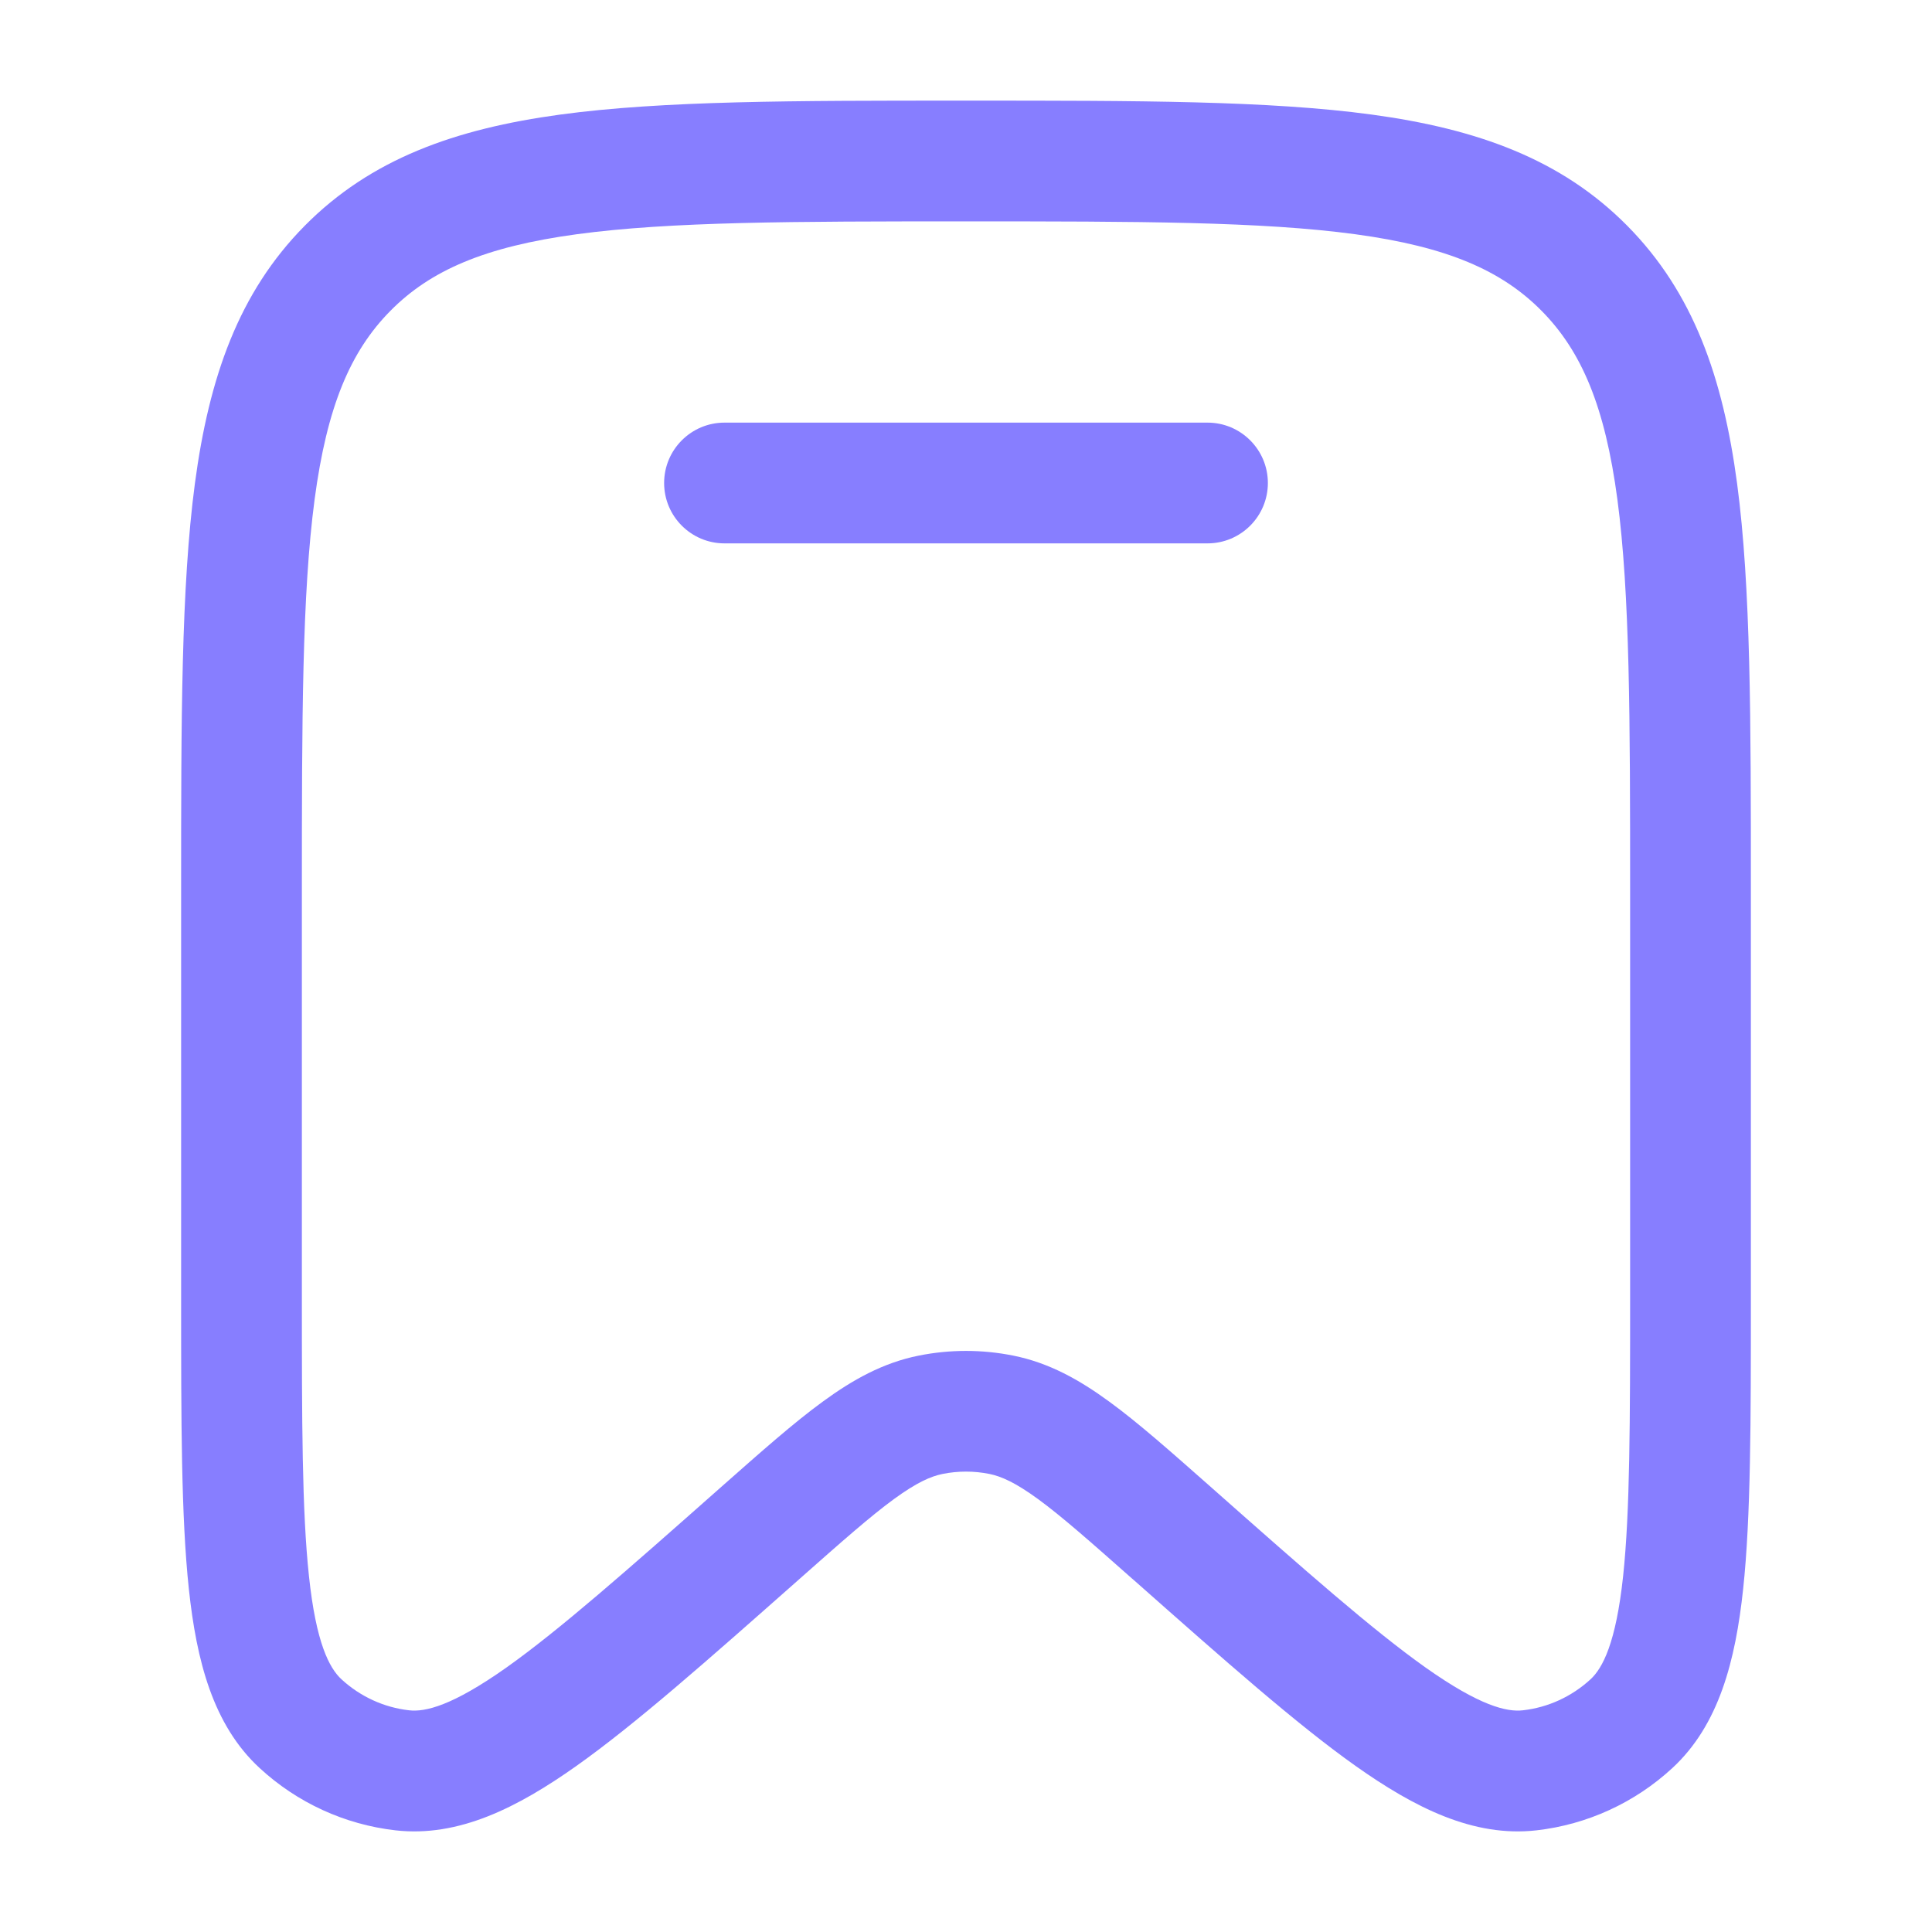
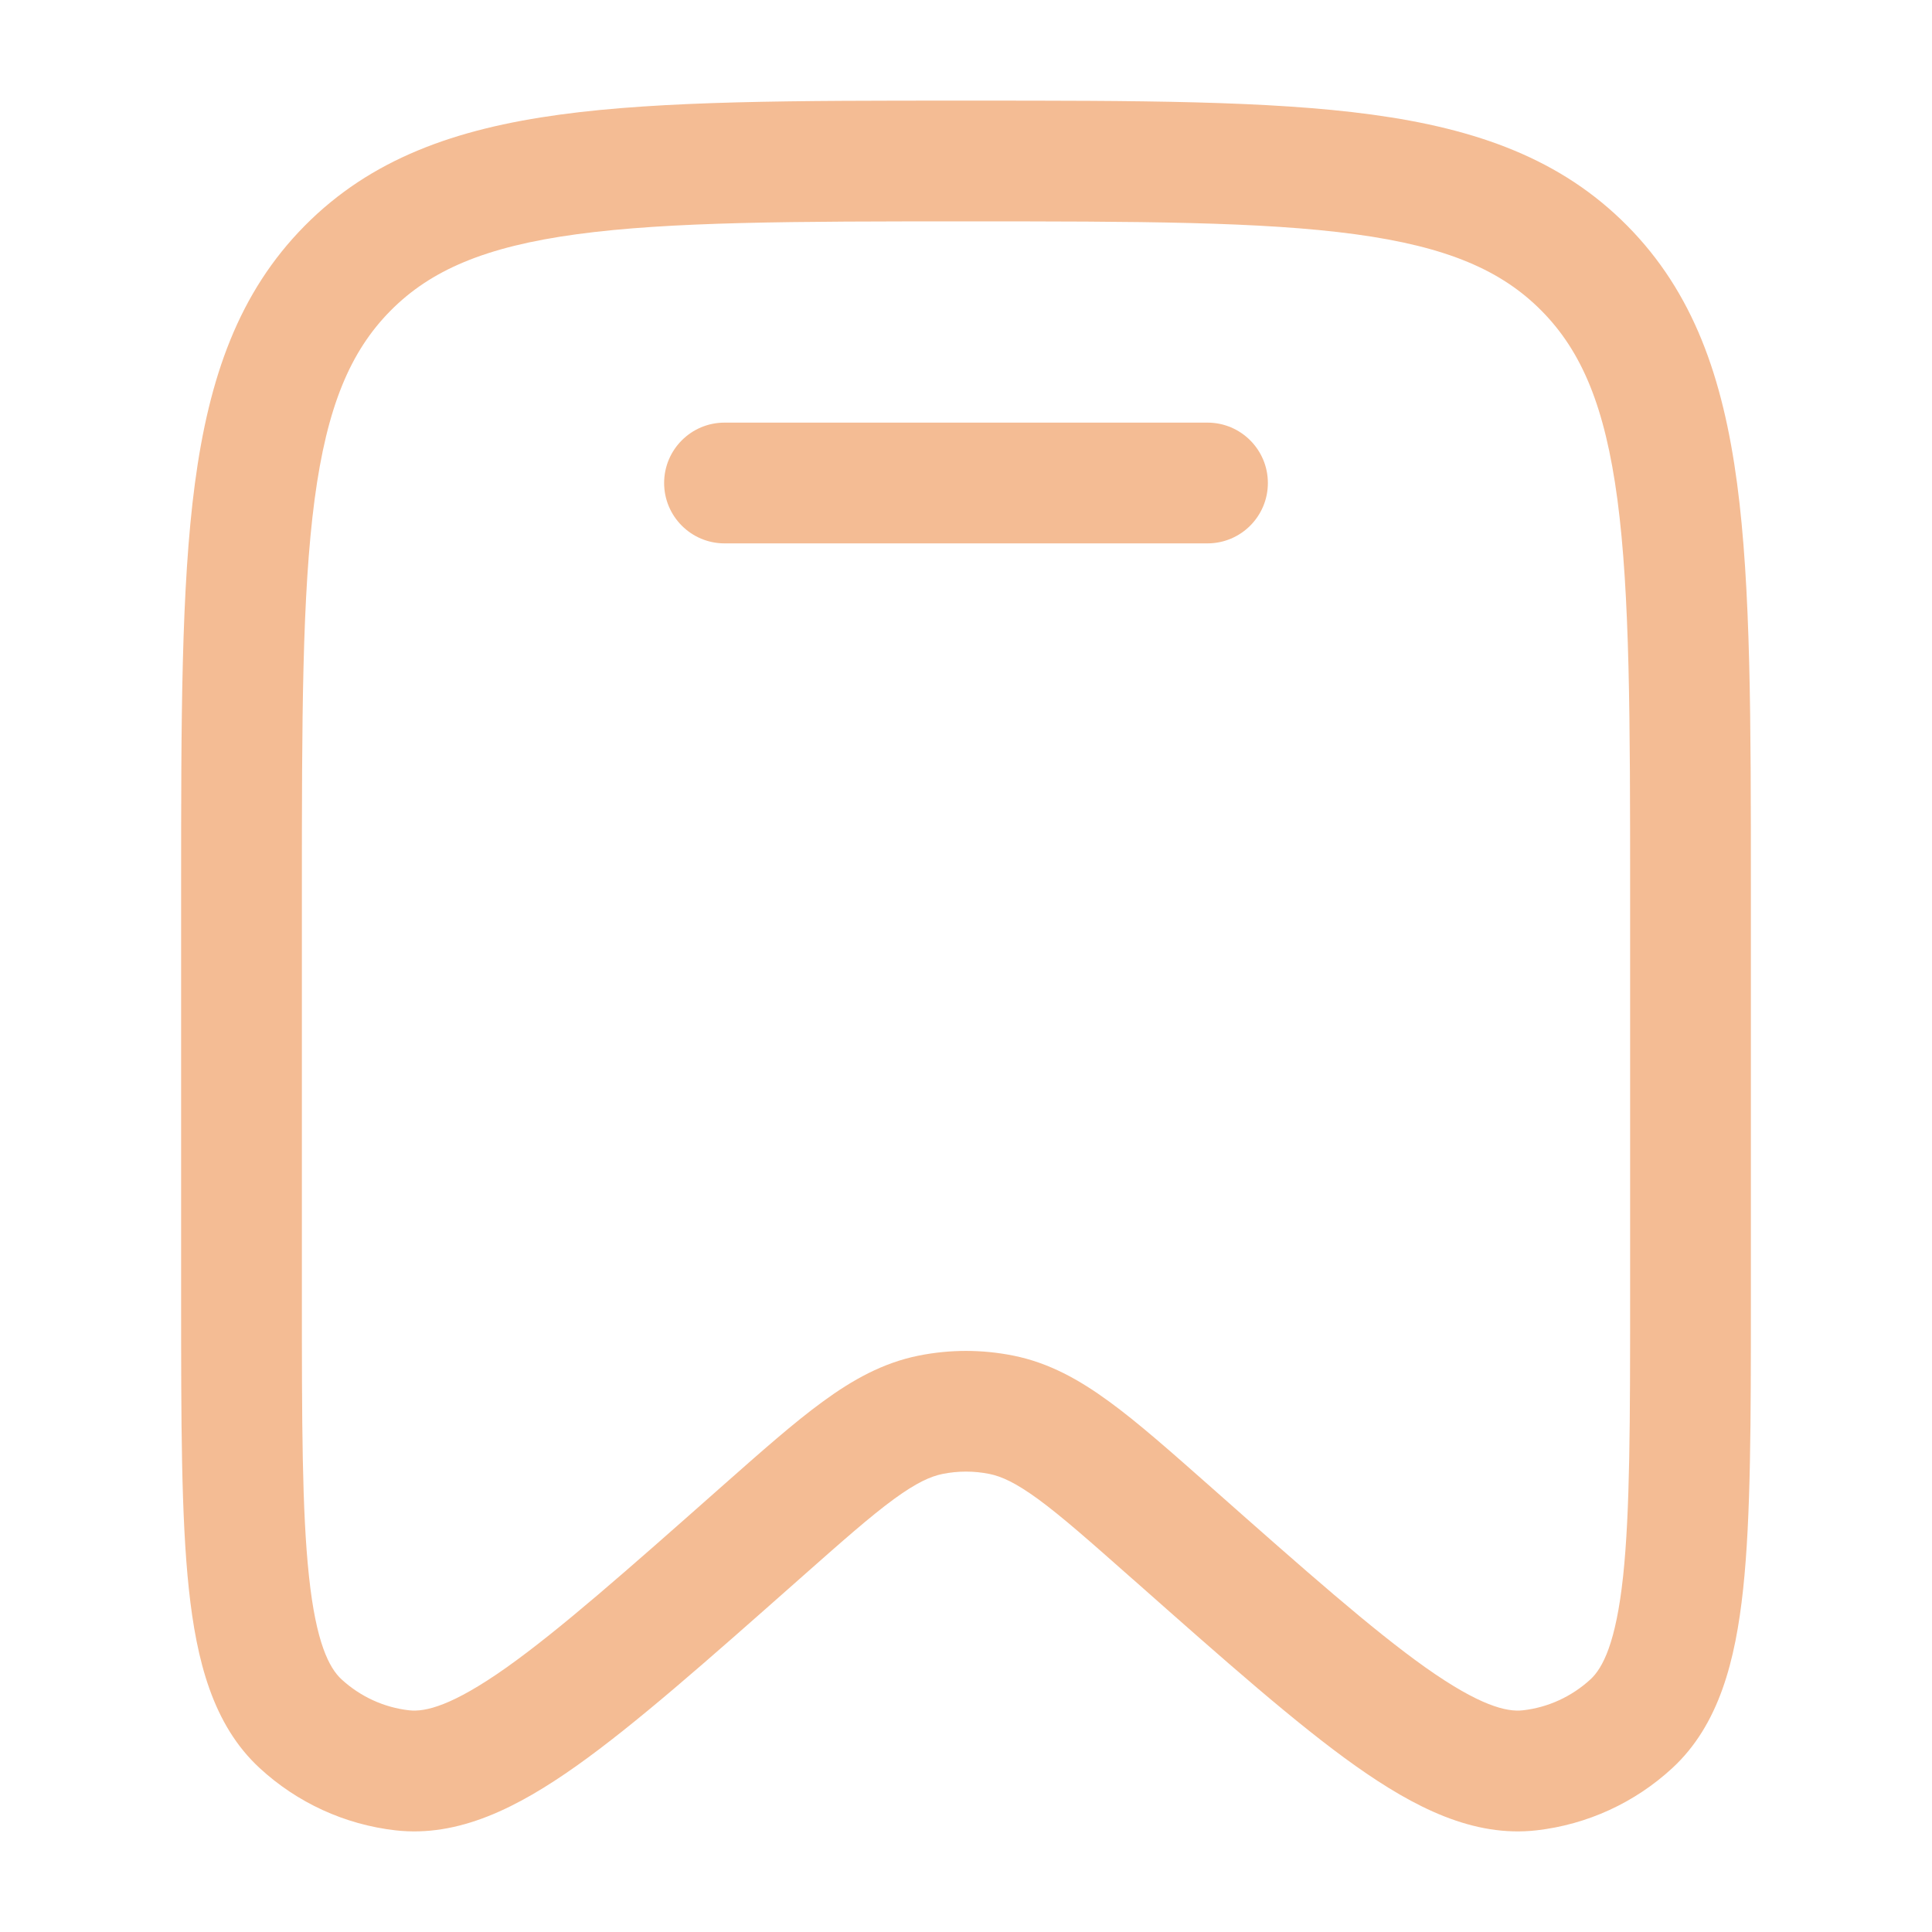
<svg xmlns="http://www.w3.org/2000/svg" width="24" height="24" viewBox="0 0 24 24" fill="none">
-   <path d="M9 5.25C8.586 5.25 8.25 5.586 8.25 6C8.25 6.414 8.586 6.75 9 6.75H15C15.414 6.75 15.75 6.414 15.75 6C15.75 5.586 15.414 5.25 15 5.25H9Z" fill="#877EFF" />
-   <path fill-rule="evenodd" clip-rule="evenodd" d="M11.943 1.25C9.87 1.25 8.237 1.25 6.961 1.423C5.651 1.601 4.606 1.975 3.785 2.805C2.965 3.634 2.597 4.687 2.421 6.007C2.25 7.296 2.25 8.945 2.25 11.041V16.139C2.25 17.647 2.25 18.84 2.346 19.739C2.441 20.627 2.644 21.428 3.226 21.964C3.692 22.394 4.282 22.665 4.912 22.737C5.699 22.827 6.434 22.451 7.159 21.938C7.892 21.419 8.781 20.632 9.903 19.64L9.939 19.608C10.459 19.148 10.811 18.837 11.105 18.622C11.389 18.415 11.562 18.34 11.708 18.31C11.901 18.271 12.099 18.271 12.292 18.31C12.438 18.34 12.611 18.415 12.895 18.622C13.189 18.837 13.541 19.148 14.061 19.608L14.098 19.64C15.219 20.632 16.108 21.419 16.841 21.938C17.566 22.451 18.301 22.827 19.088 22.737C19.718 22.665 20.308 22.394 20.774 21.964C21.355 21.428 21.559 20.627 21.654 19.739C21.75 18.84 21.75 17.647 21.75 16.139V11.041C21.75 8.945 21.75 7.295 21.579 6.007C21.403 4.687 21.035 3.634 20.215 2.805C19.394 1.975 18.349 1.601 17.039 1.423C15.763 1.25 14.13 1.25 12.057 1.25H11.943ZM4.851 3.86C5.348 3.358 6.023 3.065 7.163 2.91C8.326 2.752 9.857 2.75 12 2.75C14.143 2.75 15.674 2.752 16.837 2.91C17.977 3.065 18.652 3.358 19.149 3.86C19.647 4.363 19.938 5.048 20.092 6.205C20.248 7.383 20.25 8.932 20.25 11.098V16.091C20.25 17.657 20.249 18.77 20.163 19.579C20.074 20.409 19.91 20.72 19.758 20.861C19.524 21.076 19.23 21.211 18.918 21.246C18.718 21.269 18.384 21.192 17.708 20.714C17.05 20.247 16.221 19.516 15.055 18.484L15.029 18.461C14.541 18.03 14.137 17.672 13.78 17.412C13.407 17.139 13.031 16.929 12.588 16.84C12.2 16.762 11.8 16.762 11.412 16.84C10.969 16.929 10.593 17.139 10.22 17.412C9.863 17.672 9.459 18.03 8.971 18.461L8.945 18.484C7.779 19.516 6.95 20.247 6.292 20.714C5.616 21.192 5.282 21.269 5.082 21.246C4.77 21.211 4.476 21.076 4.242 20.861C4.09 20.72 3.926 20.409 3.838 19.579C3.751 18.77 3.75 17.657 3.75 16.091V11.098C3.75 8.932 3.752 7.383 3.908 6.205C4.062 5.048 4.353 4.363 4.851 3.86Z" fill="#877EFF" />
+   <path d="M9 5.25C8.586 5.25 8.25 5.586 8.25 6C8.25 6.414 8.586 6.75 9 6.75H15C15.414 6.75 15.75 6.414 15.75 6C15.75 5.586 15.414 5.25 15 5.25H9Z" fill="#f4bc94" />
+   <path fill-rule="evenodd" clip-rule="evenodd" d="M11.943 1.25C9.87 1.25 8.237 1.25 6.961 1.423C5.651 1.601 4.606 1.975 3.785 2.805C2.965 3.634 2.597 4.687 2.421 6.007C2.25 7.296 2.25 8.945 2.25 11.041V16.139C2.25 17.647 2.25 18.84 2.346 19.739C2.441 20.627 2.644 21.428 3.226 21.964C3.692 22.394 4.282 22.665 4.912 22.737C5.699 22.827 6.434 22.451 7.159 21.938C7.892 21.419 8.781 20.632 9.903 19.64L9.939 19.608C10.459 19.148 10.811 18.837 11.105 18.622C11.389 18.415 11.562 18.34 11.708 18.31C11.901 18.271 12.099 18.271 12.292 18.31C12.438 18.34 12.611 18.415 12.895 18.622C13.189 18.837 13.541 19.148 14.061 19.608L14.098 19.64C15.219 20.632 16.108 21.419 16.841 21.938C17.566 22.451 18.301 22.827 19.088 22.737C19.718 22.665 20.308 22.394 20.774 21.964C21.355 21.428 21.559 20.627 21.654 19.739C21.75 18.84 21.75 17.647 21.75 16.139V11.041C21.75 8.945 21.75 7.295 21.579 6.007C21.403 4.687 21.035 3.634 20.215 2.805C19.394 1.975 18.349 1.601 17.039 1.423C15.763 1.25 14.13 1.25 12.057 1.25H11.943ZM4.851 3.86C5.348 3.358 6.023 3.065 7.163 2.91C8.326 2.752 9.857 2.75 12 2.75C14.143 2.75 15.674 2.752 16.837 2.91C17.977 3.065 18.652 3.358 19.149 3.86C19.647 4.363 19.938 5.048 20.092 6.205C20.248 7.383 20.25 8.932 20.25 11.098V16.091C20.25 17.657 20.249 18.77 20.163 19.579C20.074 20.409 19.91 20.72 19.758 20.861C19.524 21.076 19.23 21.211 18.918 21.246C18.718 21.269 18.384 21.192 17.708 20.714C17.05 20.247 16.221 19.516 15.055 18.484L15.029 18.461C14.541 18.03 14.137 17.672 13.78 17.412C13.407 17.139 13.031 16.929 12.588 16.84C12.2 16.762 11.8 16.762 11.412 16.84C10.969 16.929 10.593 17.139 10.22 17.412C9.863 17.672 9.459 18.03 8.971 18.461L8.945 18.484C7.779 19.516 6.95 20.247 6.292 20.714C5.616 21.192 5.282 21.269 5.082 21.246C4.77 21.211 4.476 21.076 4.242 20.861C4.09 20.72 3.926 20.409 3.838 19.579C3.751 18.77 3.75 17.657 3.75 16.091V11.098C3.75 8.932 3.752 7.383 3.908 6.205C4.062 5.048 4.353 4.363 4.851 3.86Z" fill="#f4bc94" />
</svg>
